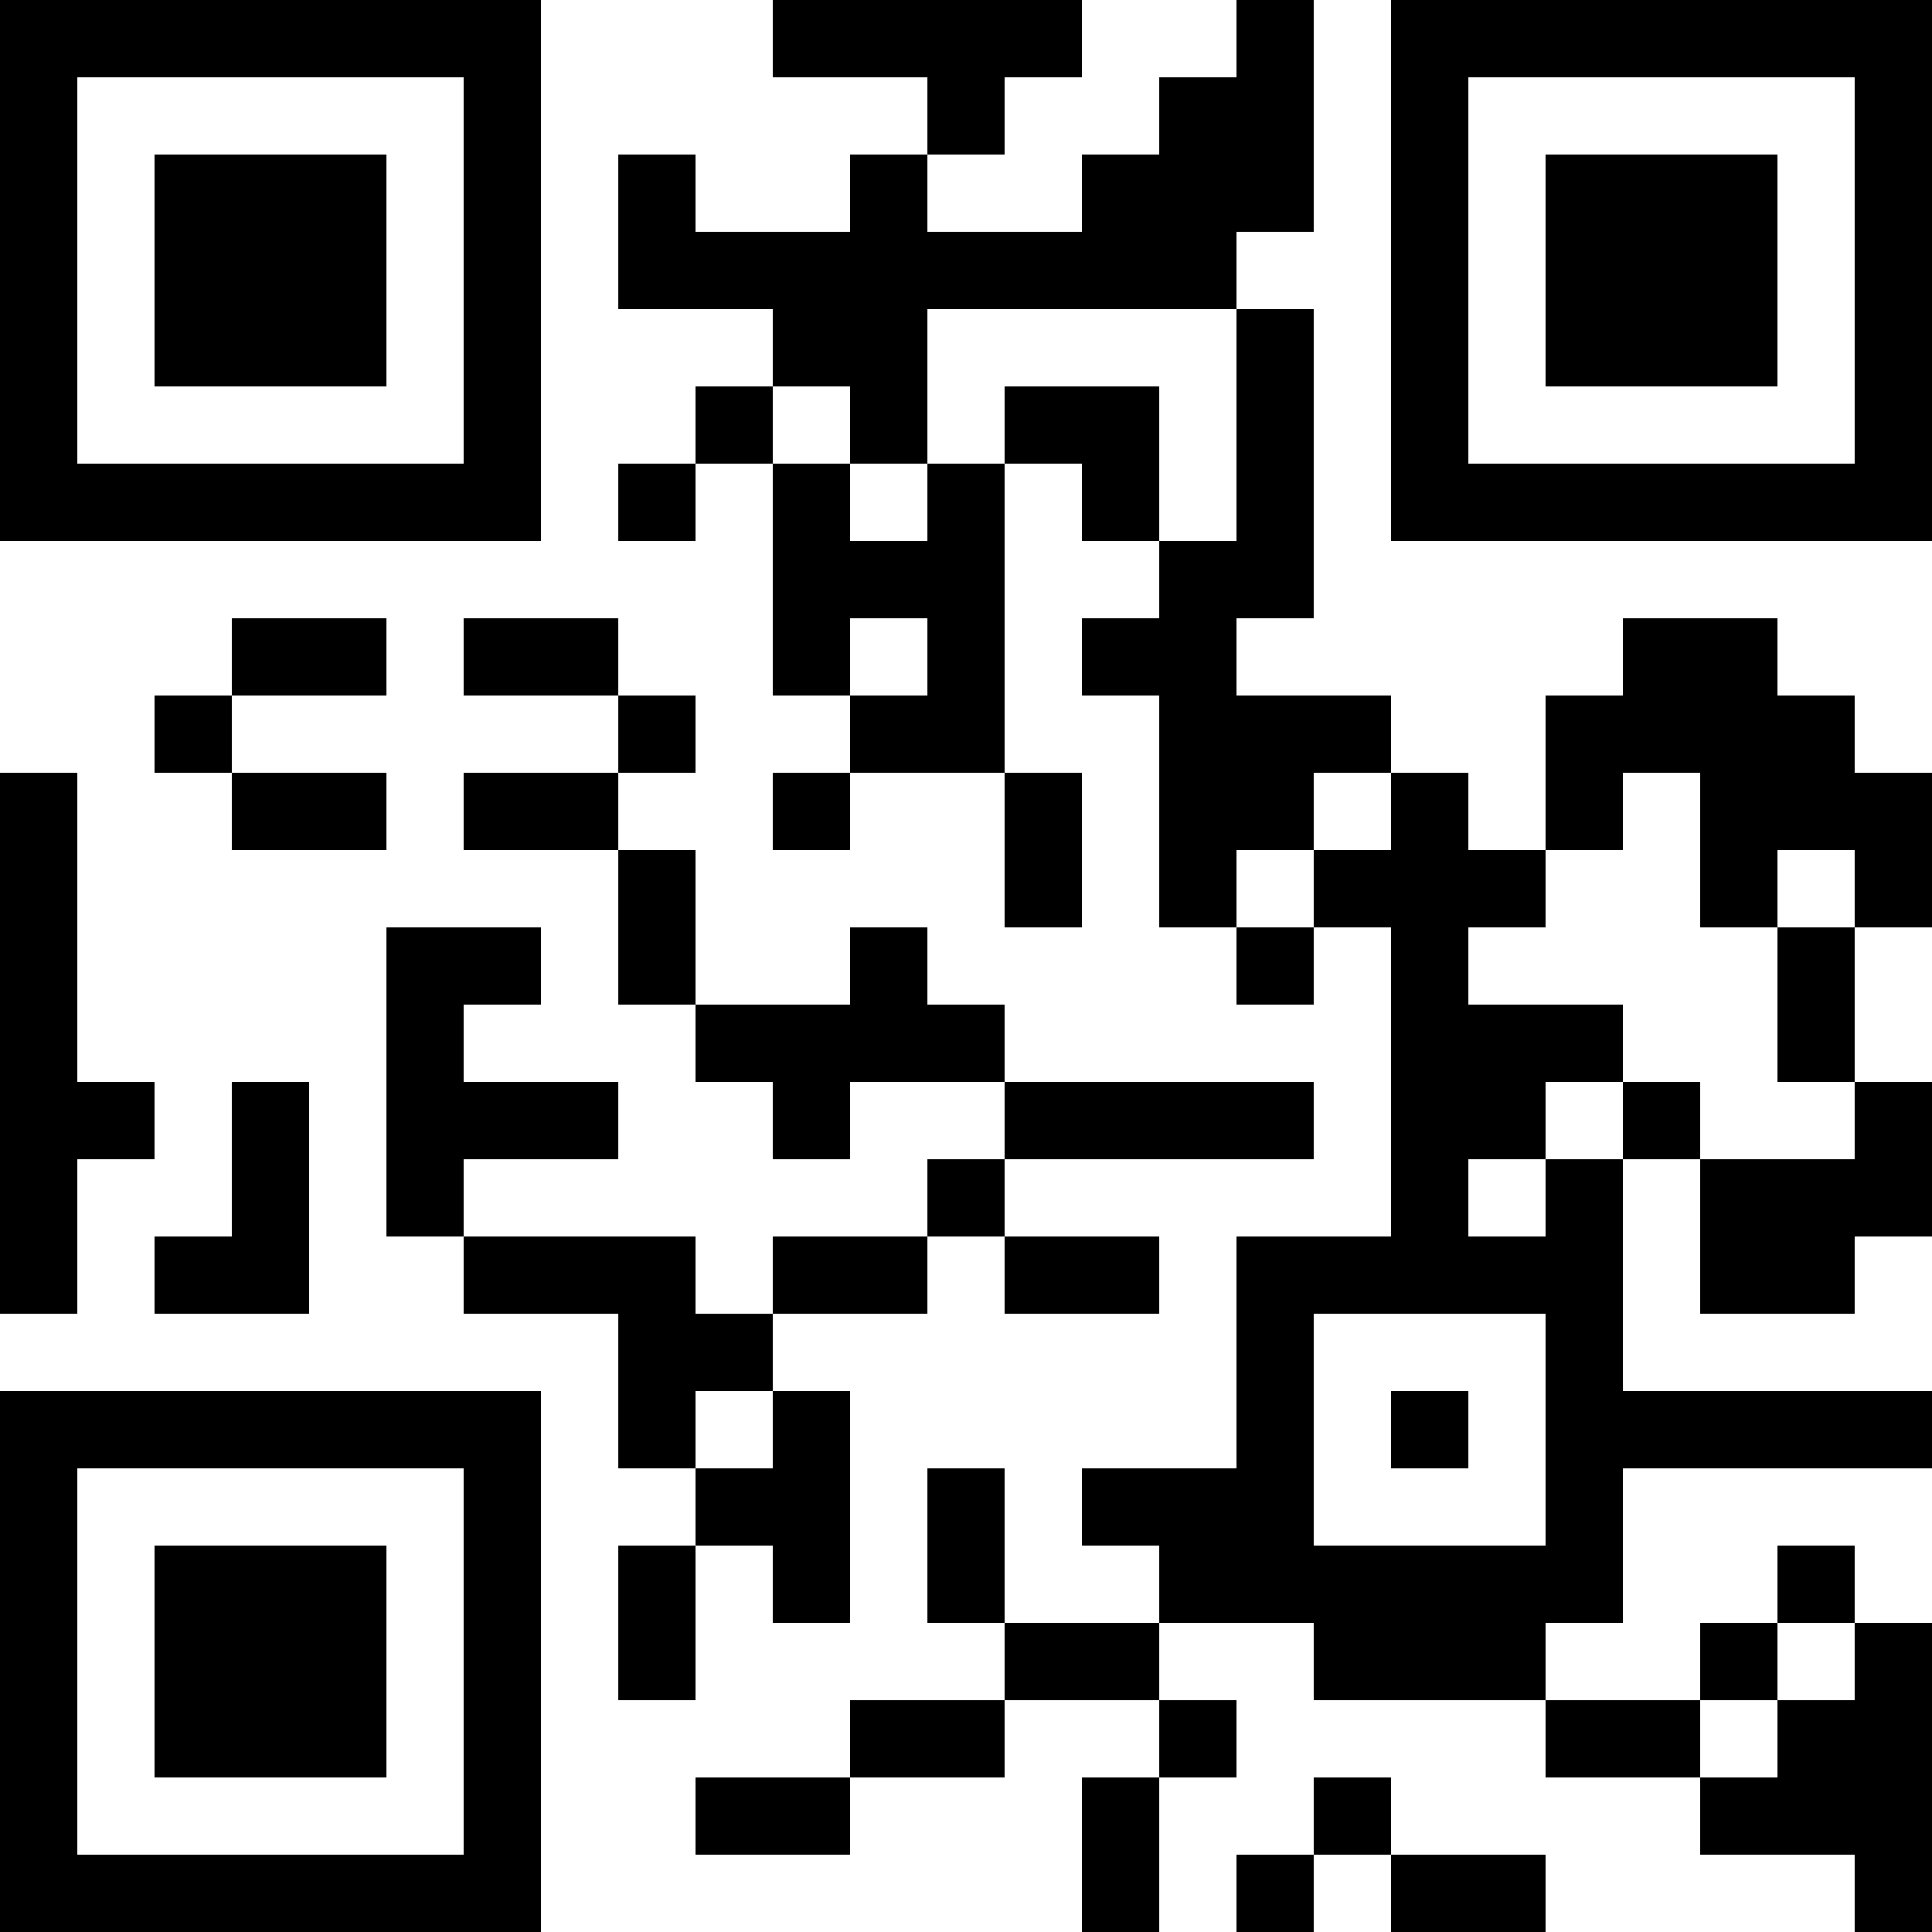
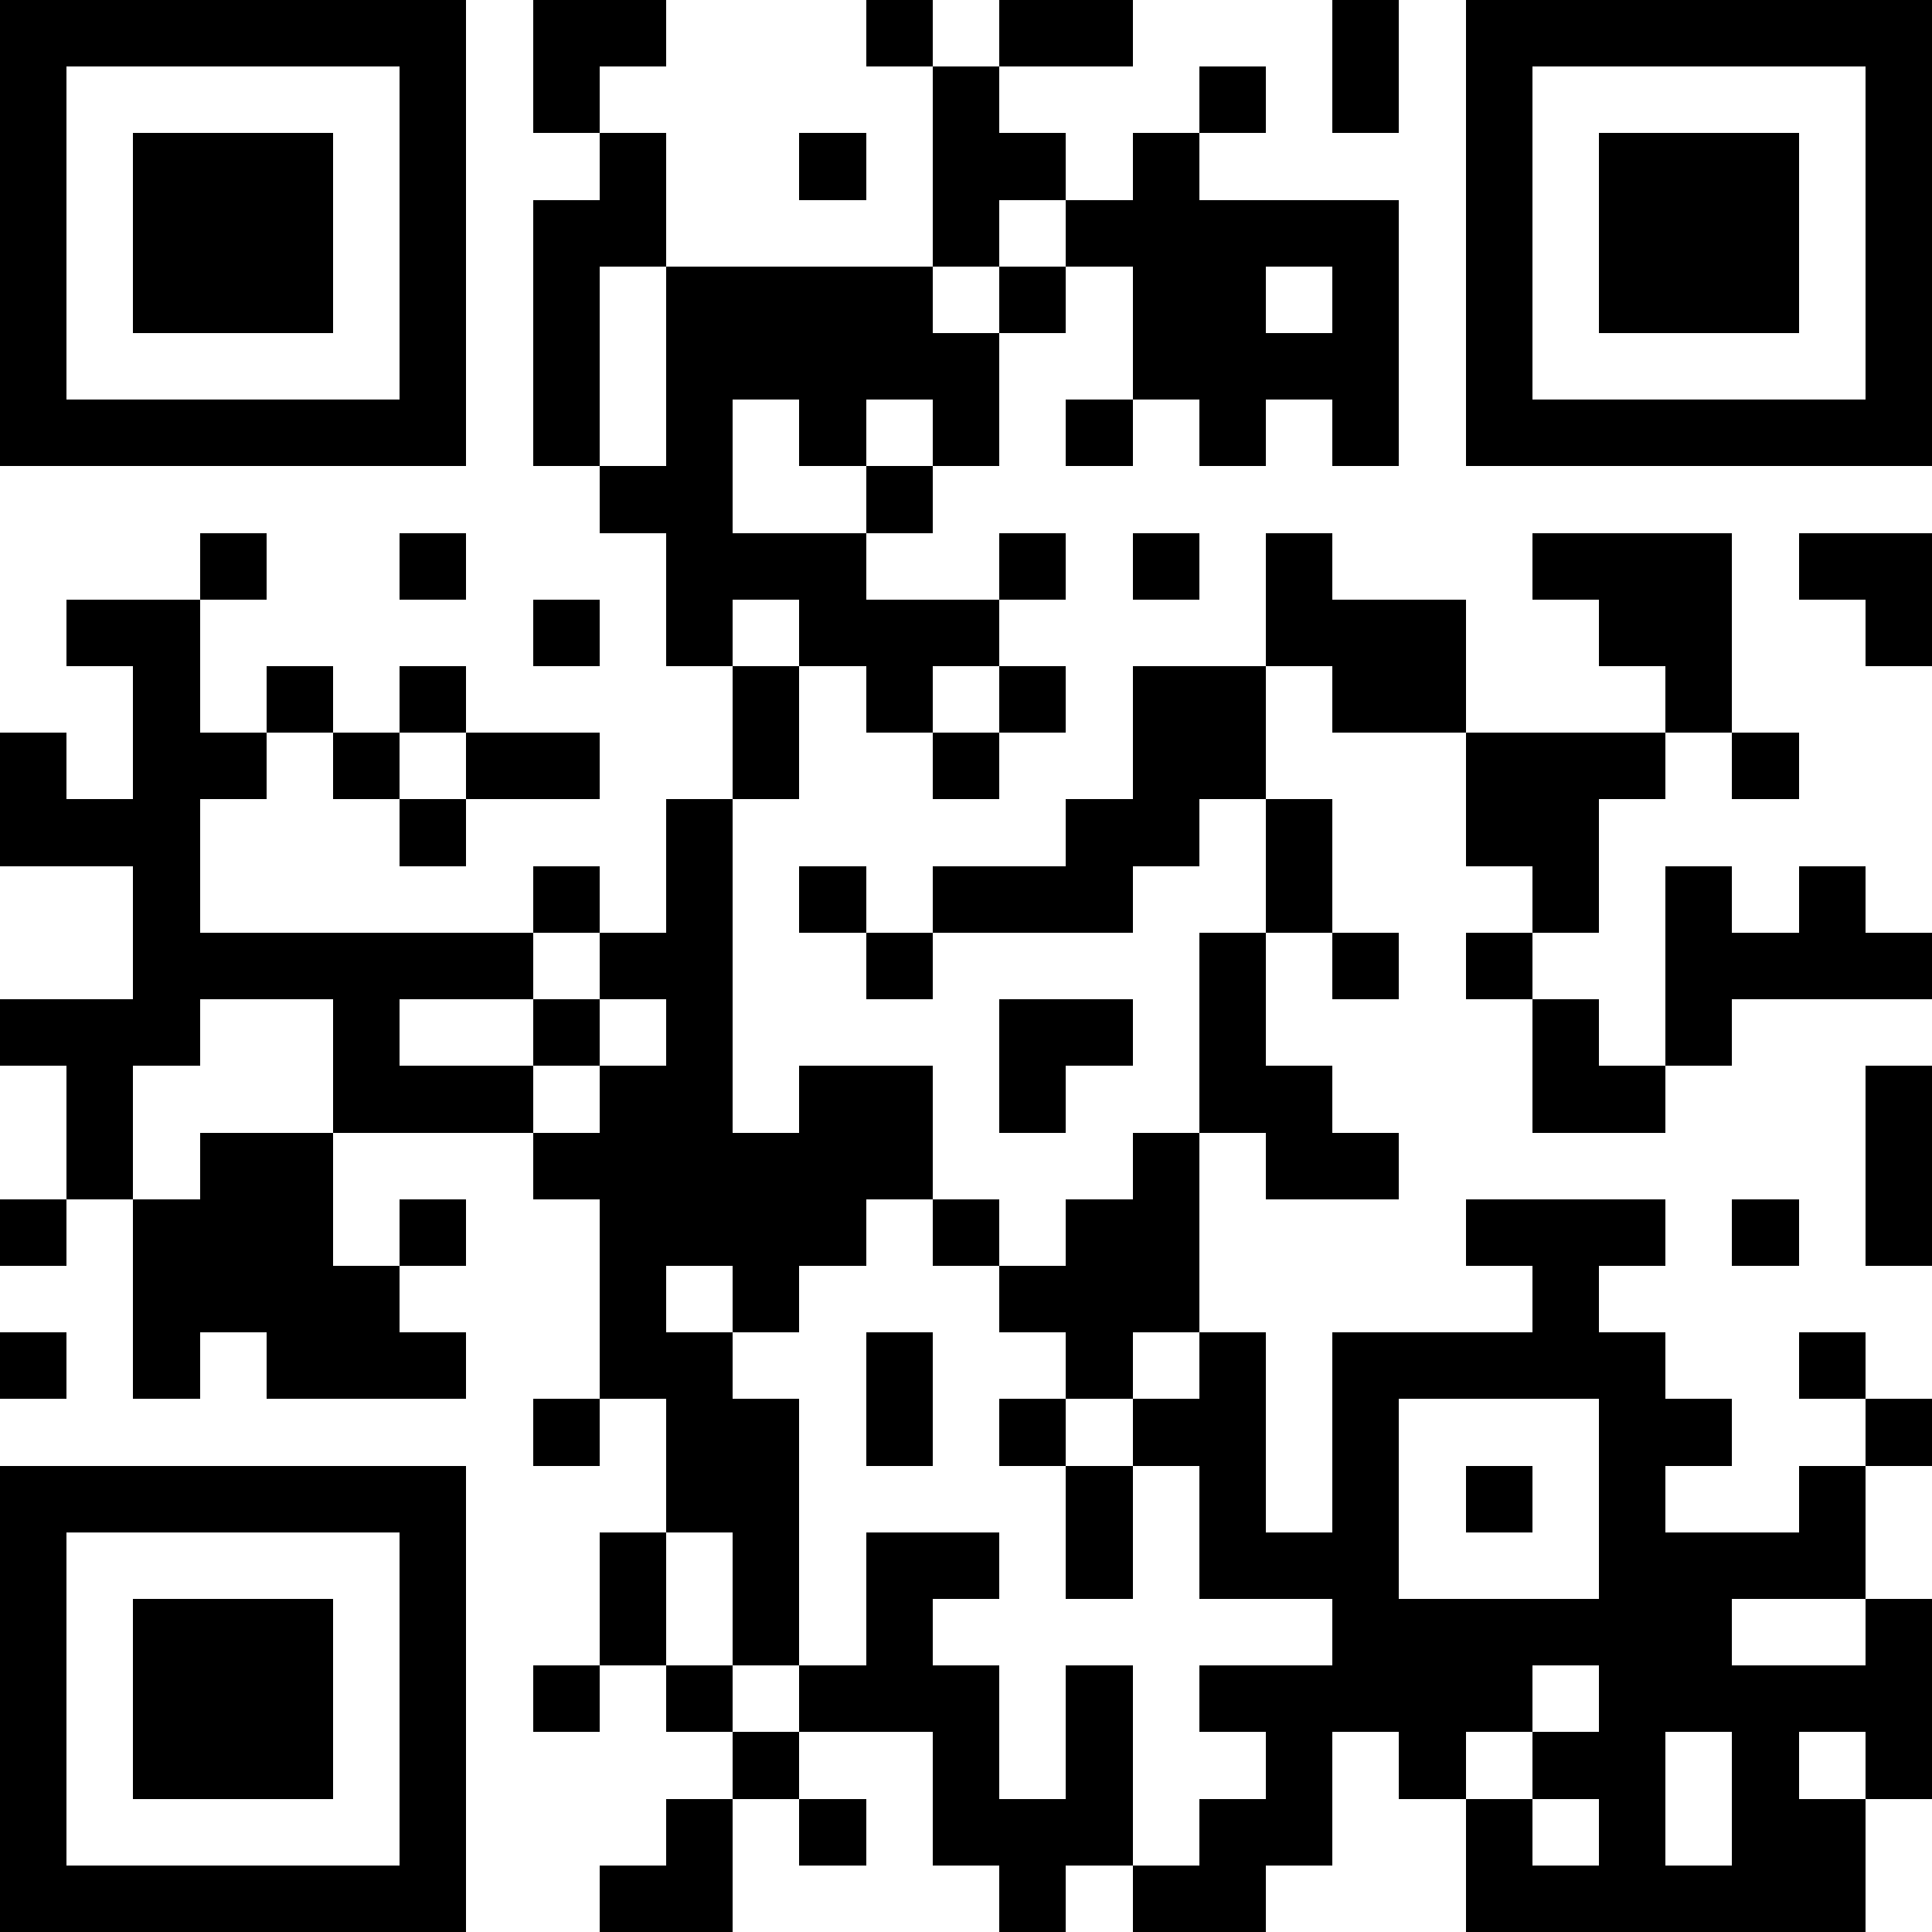
- <svg xmlns="http://www.w3.org/2000/svg" version="1.1" width="150" height="150" shape-rendering="crispEdges">
+ <svg xmlns="http://www.w3.org/2000/svg" version="1.1" width="174" height="174" shape-rendering="crispEdges">
  <rect width="6" height="6" x="0" y="0" fill="#000" />
  <rect width="6" height="6" x="6" y="0" fill="#000" />
  <rect width="6" height="6" x="12" y="0" fill="#000" />
  <rect width="6" height="6" x="18" y="0" fill="#000" />
  <rect width="6" height="6" x="24" y="0" fill="#000" />
  <rect width="6" height="6" x="30" y="0" fill="#000" />
  <rect width="6" height="6" x="36" y="0" fill="#000" />
-   <rect width="6" height="6" x="60" y="0" fill="#000" />
-   <rect width="6" height="6" x="66" y="0" fill="#000" />
-   <rect width="6" height="6" x="72" y="0" fill="#000" />
+   <rect width="6" height="6" x="48" y="0" fill="#000" />
+   <rect width="6" height="6" x="54" y="0" fill="#000" />
  <rect width="6" height="6" x="78" y="0" fill="#000" />
+   <rect width="6" height="6" x="90" y="0" fill="#000" />
  <rect width="6" height="6" x="96" y="0" fill="#000" />
-   <rect width="6" height="6" x="108" y="0" fill="#000" />
-   <rect width="6" height="6" x="114" y="0" fill="#000" />
  <rect width="6" height="6" x="120" y="0" fill="#000" />
-   <rect width="6" height="6" x="126" y="0" fill="#000" />
  <rect width="6" height="6" x="132" y="0" fill="#000" />
  <rect width="6" height="6" x="138" y="0" fill="#000" />
  <rect width="6" height="6" x="144" y="0" fill="#000" />
+   <rect width="6" height="6" x="150" y="0" fill="#000" />
+   <rect width="6" height="6" x="156" y="0" fill="#000" />
+   <rect width="6" height="6" x="162" y="0" fill="#000" />
+   <rect width="6" height="6" x="168" y="0" fill="#000" />
  <rect width="6" height="6" x="0" y="6" fill="#000" />
  <rect width="6" height="6" x="36" y="6" fill="#000" />
-   <rect width="6" height="6" x="72" y="6" fill="#000" />
-   <rect width="6" height="6" x="90" y="6" fill="#000" />
-   <rect width="6" height="6" x="96" y="6" fill="#000" />
+   <rect width="6" height="6" x="48" y="6" fill="#000" />
+   <rect width="6" height="6" x="84" y="6" fill="#000" />
  <rect width="6" height="6" x="108" y="6" fill="#000" />
-   <rect width="6" height="6" x="144" y="6" fill="#000" />
+   <rect width="6" height="6" x="120" y="6" fill="#000" />
+   <rect width="6" height="6" x="132" y="6" fill="#000" />
+   <rect width="6" height="6" x="168" y="6" fill="#000" />
  <rect width="6" height="6" x="0" y="12" fill="#000" />
  <rect width="6" height="6" x="12" y="12" fill="#000" />
  <rect width="6" height="6" x="18" y="12" fill="#000" />
  <rect width="6" height="6" x="24" y="12" fill="#000" />
  <rect width="6" height="6" x="36" y="12" fill="#000" />
-   <rect width="6" height="6" x="48" y="12" fill="#000" />
-   <rect width="6" height="6" x="66" y="12" fill="#000" />
+   <rect width="6" height="6" x="54" y="12" fill="#000" />
+   <rect width="6" height="6" x="72" y="12" fill="#000" />
  <rect width="6" height="6" x="84" y="12" fill="#000" />
  <rect width="6" height="6" x="90" y="12" fill="#000" />
-   <rect width="6" height="6" x="96" y="12" fill="#000" />
-   <rect width="6" height="6" x="108" y="12" fill="#000" />
-   <rect width="6" height="6" x="120" y="12" fill="#000" />
-   <rect width="6" height="6" x="126" y="12" fill="#000" />
+   <rect width="6" height="6" x="102" y="12" fill="#000" />
  <rect width="6" height="6" x="132" y="12" fill="#000" />
  <rect width="6" height="6" x="144" y="12" fill="#000" />
+   <rect width="6" height="6" x="150" y="12" fill="#000" />
+   <rect width="6" height="6" x="156" y="12" fill="#000" />
+   <rect width="6" height="6" x="168" y="12" fill="#000" />
  <rect width="6" height="6" x="0" y="18" fill="#000" />
  <rect width="6" height="6" x="12" y="18" fill="#000" />
  <rect width="6" height="6" x="18" y="18" fill="#000" />
  <rect width="6" height="6" x="24" y="18" fill="#000" />
  <rect width="6" height="6" x="36" y="18" fill="#000" />
  <rect width="6" height="6" x="48" y="18" fill="#000" />
  <rect width="6" height="6" x="54" y="18" fill="#000" />
-   <rect width="6" height="6" x="60" y="18" fill="#000" />
-   <rect width="6" height="6" x="66" y="18" fill="#000" />
-   <rect width="6" height="6" x="72" y="18" fill="#000" />
-   <rect width="6" height="6" x="78" y="18" fill="#000" />
  <rect width="6" height="6" x="84" y="18" fill="#000" />
-   <rect width="6" height="6" x="90" y="18" fill="#000" />
+   <rect width="6" height="6" x="96" y="18" fill="#000" />
+   <rect width="6" height="6" x="102" y="18" fill="#000" />
  <rect width="6" height="6" x="108" y="18" fill="#000" />
+   <rect width="6" height="6" x="114" y="18" fill="#000" />
  <rect width="6" height="6" x="120" y="18" fill="#000" />
-   <rect width="6" height="6" x="126" y="18" fill="#000" />
  <rect width="6" height="6" x="132" y="18" fill="#000" />
  <rect width="6" height="6" x="144" y="18" fill="#000" />
+   <rect width="6" height="6" x="150" y="18" fill="#000" />
+   <rect width="6" height="6" x="156" y="18" fill="#000" />
+   <rect width="6" height="6" x="168" y="18" fill="#000" />
  <rect width="6" height="6" x="0" y="24" fill="#000" />
  <rect width="6" height="6" x="12" y="24" fill="#000" />
  <rect width="6" height="6" x="18" y="24" fill="#000" />
  <rect width="6" height="6" x="24" y="24" fill="#000" />
  <rect width="6" height="6" x="36" y="24" fill="#000" />
+   <rect width="6" height="6" x="48" y="24" fill="#000" />
  <rect width="6" height="6" x="60" y="24" fill="#000" />
  <rect width="6" height="6" x="66" y="24" fill="#000" />
-   <rect width="6" height="6" x="96" y="24" fill="#000" />
+   <rect width="6" height="6" x="72" y="24" fill="#000" />
+   <rect width="6" height="6" x="78" y="24" fill="#000" />
+   <rect width="6" height="6" x="90" y="24" fill="#000" />
+   <rect width="6" height="6" x="102" y="24" fill="#000" />
  <rect width="6" height="6" x="108" y="24" fill="#000" />
  <rect width="6" height="6" x="120" y="24" fill="#000" />
-   <rect width="6" height="6" x="126" y="24" fill="#000" />
  <rect width="6" height="6" x="132" y="24" fill="#000" />
  <rect width="6" height="6" x="144" y="24" fill="#000" />
+   <rect width="6" height="6" x="150" y="24" fill="#000" />
+   <rect width="6" height="6" x="156" y="24" fill="#000" />
+   <rect width="6" height="6" x="168" y="24" fill="#000" />
  <rect width="6" height="6" x="0" y="30" fill="#000" />
  <rect width="6" height="6" x="36" y="30" fill="#000" />
-   <rect width="6" height="6" x="54" y="30" fill="#000" />
+   <rect width="6" height="6" x="48" y="30" fill="#000" />
+   <rect width="6" height="6" x="60" y="30" fill="#000" />
  <rect width="6" height="6" x="66" y="30" fill="#000" />
+   <rect width="6" height="6" x="72" y="30" fill="#000" />
  <rect width="6" height="6" x="78" y="30" fill="#000" />
  <rect width="6" height="6" x="84" y="30" fill="#000" />
-   <rect width="6" height="6" x="96" y="30" fill="#000" />
+   <rect width="6" height="6" x="102" y="30" fill="#000" />
  <rect width="6" height="6" x="108" y="30" fill="#000" />
-   <rect width="6" height="6" x="144" y="30" fill="#000" />
+   <rect width="6" height="6" x="114" y="30" fill="#000" />
+   <rect width="6" height="6" x="120" y="30" fill="#000" />
+   <rect width="6" height="6" x="132" y="30" fill="#000" />
+   <rect width="6" height="6" x="168" y="30" fill="#000" />
  <rect width="6" height="6" x="0" y="36" fill="#000" />
  <rect width="6" height="6" x="6" y="36" fill="#000" />
  <rect width="6" height="6" x="12" y="36" fill="#000" />
  <rect width="6" height="6" x="18" y="36" fill="#000" />
  <rect width="6" height="6" x="24" y="36" fill="#000" />
  <rect width="6" height="6" x="30" y="36" fill="#000" />
  <rect width="6" height="6" x="36" y="36" fill="#000" />
  <rect width="6" height="6" x="48" y="36" fill="#000" />
  <rect width="6" height="6" x="60" y="36" fill="#000" />
  <rect width="6" height="6" x="72" y="36" fill="#000" />
  <rect width="6" height="6" x="84" y="36" fill="#000" />
  <rect width="6" height="6" x="96" y="36" fill="#000" />
  <rect width="6" height="6" x="108" y="36" fill="#000" />
-   <rect width="6" height="6" x="114" y="36" fill="#000" />
  <rect width="6" height="6" x="120" y="36" fill="#000" />
-   <rect width="6" height="6" x="126" y="36" fill="#000" />
  <rect width="6" height="6" x="132" y="36" fill="#000" />
  <rect width="6" height="6" x="138" y="36" fill="#000" />
  <rect width="6" height="6" x="144" y="36" fill="#000" />
+   <rect width="6" height="6" x="150" y="36" fill="#000" />
+   <rect width="6" height="6" x="156" y="36" fill="#000" />
+   <rect width="6" height="6" x="162" y="36" fill="#000" />
+   <rect width="6" height="6" x="168" y="36" fill="#000" />
+   <rect width="6" height="6" x="54" y="42" fill="#000" />
  <rect width="6" height="6" x="60" y="42" fill="#000" />
-   <rect width="6" height="6" x="66" y="42" fill="#000" />
-   <rect width="6" height="6" x="72" y="42" fill="#000" />
-   <rect width="6" height="6" x="90" y="42" fill="#000" />
-   <rect width="6" height="6" x="96" y="42" fill="#000" />
+   <rect width="6" height="6" x="78" y="42" fill="#000" />
  <rect width="6" height="6" x="18" y="48" fill="#000" />
-   <rect width="6" height="6" x="24" y="48" fill="#000" />
  <rect width="6" height="6" x="36" y="48" fill="#000" />
-   <rect width="6" height="6" x="42" y="48" fill="#000" />
  <rect width="6" height="6" x="60" y="48" fill="#000" />
+   <rect width="6" height="6" x="66" y="48" fill="#000" />
  <rect width="6" height="6" x="72" y="48" fill="#000" />
-   <rect width="6" height="6" x="84" y="48" fill="#000" />
  <rect width="6" height="6" x="90" y="48" fill="#000" />
-   <rect width="6" height="6" x="126" y="48" fill="#000" />
-   <rect width="6" height="6" x="132" y="48" fill="#000" />
+   <rect width="6" height="6" x="102" y="48" fill="#000" />
+   <rect width="6" height="6" x="114" y="48" fill="#000" />
+   <rect width="6" height="6" x="138" y="48" fill="#000" />
+   <rect width="6" height="6" x="144" y="48" fill="#000" />
+   <rect width="6" height="6" x="150" y="48" fill="#000" />
+   <rect width="6" height="6" x="162" y="48" fill="#000" />
+   <rect width="6" height="6" x="168" y="48" fill="#000" />
+   <rect width="6" height="6" x="6" y="54" fill="#000" />
  <rect width="6" height="6" x="12" y="54" fill="#000" />
  <rect width="6" height="6" x="48" y="54" fill="#000" />
-   <rect width="6" height="6" x="66" y="54" fill="#000" />
+   <rect width="6" height="6" x="60" y="54" fill="#000" />
  <rect width="6" height="6" x="72" y="54" fill="#000" />
-   <rect width="6" height="6" x="90" y="54" fill="#000" />
-   <rect width="6" height="6" x="96" y="54" fill="#000" />
-   <rect width="6" height="6" x="102" y="54" fill="#000" />
+   <rect width="6" height="6" x="78" y="54" fill="#000" />
+   <rect width="6" height="6" x="84" y="54" fill="#000" />
+   <rect width="6" height="6" x="114" y="54" fill="#000" />
  <rect width="6" height="6" x="120" y="54" fill="#000" />
  <rect width="6" height="6" x="126" y="54" fill="#000" />
-   <rect width="6" height="6" x="132" y="54" fill="#000" />
-   <rect width="6" height="6" x="138" y="54" fill="#000" />
-   <rect width="6" height="6" x="0" y="60" fill="#000" />
-   <rect width="6" height="6" x="18" y="60" fill="#000" />
+   <rect width="6" height="6" x="144" y="54" fill="#000" />
+   <rect width="6" height="6" x="150" y="54" fill="#000" />
+   <rect width="6" height="6" x="168" y="54" fill="#000" />
+   <rect width="6" height="6" x="12" y="60" fill="#000" />
  <rect width="6" height="6" x="24" y="60" fill="#000" />
  <rect width="6" height="6" x="36" y="60" fill="#000" />
-   <rect width="6" height="6" x="42" y="60" fill="#000" />
-   <rect width="6" height="6" x="60" y="60" fill="#000" />
+   <rect width="6" height="6" x="66" y="60" fill="#000" />
  <rect width="6" height="6" x="78" y="60" fill="#000" />
  <rect width="6" height="6" x="90" y="60" fill="#000" />
-   <rect width="6" height="6" x="96" y="60" fill="#000" />
+   <rect width="6" height="6" x="102" y="60" fill="#000" />
  <rect width="6" height="6" x="108" y="60" fill="#000" />
  <rect width="6" height="6" x="120" y="60" fill="#000" />
-   <rect width="6" height="6" x="132" y="60" fill="#000" />
-   <rect width="6" height="6" x="138" y="60" fill="#000" />
-   <rect width="6" height="6" x="144" y="60" fill="#000" />
+   <rect width="6" height="6" x="126" y="60" fill="#000" />
+   <rect width="6" height="6" x="150" y="60" fill="#000" />
  <rect width="6" height="6" x="0" y="66" fill="#000" />
+   <rect width="6" height="6" x="12" y="66" fill="#000" />
+   <rect width="6" height="6" x="18" y="66" fill="#000" />
+   <rect width="6" height="6" x="30" y="66" fill="#000" />
+   <rect width="6" height="6" x="42" y="66" fill="#000" />
  <rect width="6" height="6" x="48" y="66" fill="#000" />
-   <rect width="6" height="6" x="78" y="66" fill="#000" />
-   <rect width="6" height="6" x="90" y="66" fill="#000" />
+   <rect width="6" height="6" x="66" y="66" fill="#000" />
+   <rect width="6" height="6" x="84" y="66" fill="#000" />
  <rect width="6" height="6" x="102" y="66" fill="#000" />
  <rect width="6" height="6" x="108" y="66" fill="#000" />
-   <rect width="6" height="6" x="114" y="66" fill="#000" />
  <rect width="6" height="6" x="132" y="66" fill="#000" />
+   <rect width="6" height="6" x="138" y="66" fill="#000" />
  <rect width="6" height="6" x="144" y="66" fill="#000" />
+   <rect width="6" height="6" x="156" y="66" fill="#000" />
  <rect width="6" height="6" x="0" y="72" fill="#000" />
-   <rect width="6" height="6" x="30" y="72" fill="#000" />
+   <rect width="6" height="6" x="6" y="72" fill="#000" />
+   <rect width="6" height="6" x="12" y="72" fill="#000" />
  <rect width="6" height="6" x="36" y="72" fill="#000" />
-   <rect width="6" height="6" x="48" y="72" fill="#000" />
-   <rect width="6" height="6" x="66" y="72" fill="#000" />
+   <rect width="6" height="6" x="60" y="72" fill="#000" />
  <rect width="6" height="6" x="96" y="72" fill="#000" />
-   <rect width="6" height="6" x="108" y="72" fill="#000" />
+   <rect width="6" height="6" x="102" y="72" fill="#000" />
+   <rect width="6" height="6" x="114" y="72" fill="#000" />
+   <rect width="6" height="6" x="132" y="72" fill="#000" />
  <rect width="6" height="6" x="138" y="72" fill="#000" />
-   <rect width="6" height="6" x="0" y="78" fill="#000" />
-   <rect width="6" height="6" x="30" y="78" fill="#000" />
-   <rect width="6" height="6" x="54" y="78" fill="#000" />
+   <rect width="6" height="6" x="12" y="78" fill="#000" />
+   <rect width="6" height="6" x="48" y="78" fill="#000" />
  <rect width="6" height="6" x="60" y="78" fill="#000" />
-   <rect width="6" height="6" x="66" y="78" fill="#000" />
  <rect width="6" height="6" x="72" y="78" fill="#000" />
-   <rect width="6" height="6" x="108" y="78" fill="#000" />
+   <rect width="6" height="6" x="84" y="78" fill="#000" />
+   <rect width="6" height="6" x="90" y="78" fill="#000" />
+   <rect width="6" height="6" x="96" y="78" fill="#000" />
  <rect width="6" height="6" x="114" y="78" fill="#000" />
-   <rect width="6" height="6" x="120" y="78" fill="#000" />
  <rect width="6" height="6" x="138" y="78" fill="#000" />
-   <rect width="6" height="6" x="0" y="84" fill="#000" />
-   <rect width="6" height="6" x="6" y="84" fill="#000" />
+   <rect width="6" height="6" x="150" y="78" fill="#000" />
+   <rect width="6" height="6" x="162" y="78" fill="#000" />
+   <rect width="6" height="6" x="12" y="84" fill="#000" />
  <rect width="6" height="6" x="18" y="84" fill="#000" />
+   <rect width="6" height="6" x="24" y="84" fill="#000" />
  <rect width="6" height="6" x="30" y="84" fill="#000" />
  <rect width="6" height="6" x="36" y="84" fill="#000" />
  <rect width="6" height="6" x="42" y="84" fill="#000" />
+   <rect width="6" height="6" x="54" y="84" fill="#000" />
  <rect width="6" height="6" x="60" y="84" fill="#000" />
  <rect width="6" height="6" x="78" y="84" fill="#000" />
-   <rect width="6" height="6" x="84" y="84" fill="#000" />
-   <rect width="6" height="6" x="90" y="84" fill="#000" />
-   <rect width="6" height="6" x="96" y="84" fill="#000" />
  <rect width="6" height="6" x="108" y="84" fill="#000" />
-   <rect width="6" height="6" x="114" y="84" fill="#000" />
-   <rect width="6" height="6" x="126" y="84" fill="#000" />
-   <rect width="6" height="6" x="144" y="84" fill="#000" />
+   <rect width="6" height="6" x="120" y="84" fill="#000" />
+   <rect width="6" height="6" x="132" y="84" fill="#000" />
+   <rect width="6" height="6" x="150" y="84" fill="#000" />
+   <rect width="6" height="6" x="156" y="84" fill="#000" />
+   <rect width="6" height="6" x="162" y="84" fill="#000" />
+   <rect width="6" height="6" x="168" y="84" fill="#000" />
  <rect width="6" height="6" x="0" y="90" fill="#000" />
-   <rect width="6" height="6" x="18" y="90" fill="#000" />
+   <rect width="6" height="6" x="6" y="90" fill="#000" />
+   <rect width="6" height="6" x="12" y="90" fill="#000" />
  <rect width="6" height="6" x="30" y="90" fill="#000" />
-   <rect width="6" height="6" x="72" y="90" fill="#000" />
+   <rect width="6" height="6" x="48" y="90" fill="#000" />
+   <rect width="6" height="6" x="60" y="90" fill="#000" />
+   <rect width="6" height="6" x="90" y="90" fill="#000" />
+   <rect width="6" height="6" x="96" y="90" fill="#000" />
  <rect width="6" height="6" x="108" y="90" fill="#000" />
-   <rect width="6" height="6" x="120" y="90" fill="#000" />
-   <rect width="6" height="6" x="132" y="90" fill="#000" />
  <rect width="6" height="6" x="138" y="90" fill="#000" />
-   <rect width="6" height="6" x="144" y="90" fill="#000" />
-   <rect width="6" height="6" x="0" y="96" fill="#000" />
-   <rect width="6" height="6" x="12" y="96" fill="#000" />
-   <rect width="6" height="6" x="18" y="96" fill="#000" />
+   <rect width="6" height="6" x="150" y="90" fill="#000" />
+   <rect width="6" height="6" x="6" y="96" fill="#000" />
+   <rect width="6" height="6" x="30" y="96" fill="#000" />
  <rect width="6" height="6" x="36" y="96" fill="#000" />
  <rect width="6" height="6" x="42" y="96" fill="#000" />
-   <rect width="6" height="6" x="48" y="96" fill="#000" />
+   <rect width="6" height="6" x="54" y="96" fill="#000" />
  <rect width="6" height="6" x="60" y="96" fill="#000" />
-   <rect width="6" height="6" x="66" y="96" fill="#000" />
+   <rect width="6" height="6" x="72" y="96" fill="#000" />
  <rect width="6" height="6" x="78" y="96" fill="#000" />
-   <rect width="6" height="6" x="84" y="96" fill="#000" />
-   <rect width="6" height="6" x="96" y="96" fill="#000" />
-   <rect width="6" height="6" x="102" y="96" fill="#000" />
+   <rect width="6" height="6" x="90" y="96" fill="#000" />
  <rect width="6" height="6" x="108" y="96" fill="#000" />
  <rect width="6" height="6" x="114" y="96" fill="#000" />
-   <rect width="6" height="6" x="120" y="96" fill="#000" />
-   <rect width="6" height="6" x="132" y="96" fill="#000" />
  <rect width="6" height="6" x="138" y="96" fill="#000" />
+   <rect width="6" height="6" x="144" y="96" fill="#000" />
+   <rect width="6" height="6" x="168" y="96" fill="#000" />
+   <rect width="6" height="6" x="6" y="102" fill="#000" />
+   <rect width="6" height="6" x="18" y="102" fill="#000" />
+   <rect width="6" height="6" x="24" y="102" fill="#000" />
  <rect width="6" height="6" x="48" y="102" fill="#000" />
  <rect width="6" height="6" x="54" y="102" fill="#000" />
-   <rect width="6" height="6" x="96" y="102" fill="#000" />
+   <rect width="6" height="6" x="60" y="102" fill="#000" />
+   <rect width="6" height="6" x="66" y="102" fill="#000" />
+   <rect width="6" height="6" x="72" y="102" fill="#000" />
+   <rect width="6" height="6" x="78" y="102" fill="#000" />
+   <rect width="6" height="6" x="102" y="102" fill="#000" />
+   <rect width="6" height="6" x="114" y="102" fill="#000" />
  <rect width="6" height="6" x="120" y="102" fill="#000" />
+   <rect width="6" height="6" x="168" y="102" fill="#000" />
  <rect width="6" height="6" x="0" y="108" fill="#000" />
-   <rect width="6" height="6" x="6" y="108" fill="#000" />
  <rect width="6" height="6" x="12" y="108" fill="#000" />
  <rect width="6" height="6" x="18" y="108" fill="#000" />
  <rect width="6" height="6" x="24" y="108" fill="#000" />
-   <rect width="6" height="6" x="30" y="108" fill="#000" />
  <rect width="6" height="6" x="36" y="108" fill="#000" />
-   <rect width="6" height="6" x="48" y="108" fill="#000" />
+   <rect width="6" height="6" x="54" y="108" fill="#000" />
  <rect width="6" height="6" x="60" y="108" fill="#000" />
+   <rect width="6" height="6" x="66" y="108" fill="#000" />
+   <rect width="6" height="6" x="72" y="108" fill="#000" />
+   <rect width="6" height="6" x="84" y="108" fill="#000" />
  <rect width="6" height="6" x="96" y="108" fill="#000" />
-   <rect width="6" height="6" x="108" y="108" fill="#000" />
-   <rect width="6" height="6" x="120" y="108" fill="#000" />
-   <rect width="6" height="6" x="126" y="108" fill="#000" />
+   <rect width="6" height="6" x="102" y="108" fill="#000" />
  <rect width="6" height="6" x="132" y="108" fill="#000" />
  <rect width="6" height="6" x="138" y="108" fill="#000" />
  <rect width="6" height="6" x="144" y="108" fill="#000" />
-   <rect width="6" height="6" x="0" y="114" fill="#000" />
-   <rect width="6" height="6" x="36" y="114" fill="#000" />
+   <rect width="6" height="6" x="156" y="108" fill="#000" />
+   <rect width="6" height="6" x="168" y="108" fill="#000" />
+   <rect width="6" height="6" x="12" y="114" fill="#000" />
+   <rect width="6" height="6" x="18" y="114" fill="#000" />
+   <rect width="6" height="6" x="24" y="114" fill="#000" />
+   <rect width="6" height="6" x="30" y="114" fill="#000" />
  <rect width="6" height="6" x="54" y="114" fill="#000" />
-   <rect width="6" height="6" x="60" y="114" fill="#000" />
-   <rect width="6" height="6" x="72" y="114" fill="#000" />
-   <rect width="6" height="6" x="84" y="114" fill="#000" />
+   <rect width="6" height="6" x="66" y="114" fill="#000" />
  <rect width="6" height="6" x="90" y="114" fill="#000" />
  <rect width="6" height="6" x="96" y="114" fill="#000" />
-   <rect width="6" height="6" x="120" y="114" fill="#000" />
+   <rect width="6" height="6" x="102" y="114" fill="#000" />
+   <rect width="6" height="6" x="138" y="114" fill="#000" />
  <rect width="6" height="6" x="0" y="120" fill="#000" />
  <rect width="6" height="6" x="12" y="120" fill="#000" />
-   <rect width="6" height="6" x="18" y="120" fill="#000" />
  <rect width="6" height="6" x="24" y="120" fill="#000" />
+   <rect width="6" height="6" x="30" y="120" fill="#000" />
  <rect width="6" height="6" x="36" y="120" fill="#000" />
-   <rect width="6" height="6" x="48" y="120" fill="#000" />
+   <rect width="6" height="6" x="54" y="120" fill="#000" />
  <rect width="6" height="6" x="60" y="120" fill="#000" />
-   <rect width="6" height="6" x="72" y="120" fill="#000" />
-   <rect width="6" height="6" x="90" y="120" fill="#000" />
+   <rect width="6" height="6" x="78" y="120" fill="#000" />
  <rect width="6" height="6" x="96" y="120" fill="#000" />
-   <rect width="6" height="6" x="102" y="120" fill="#000" />
  <rect width="6" height="6" x="108" y="120" fill="#000" />
-   <rect width="6" height="6" x="114" y="120" fill="#000" />
  <rect width="6" height="6" x="120" y="120" fill="#000" />
+   <rect width="6" height="6" x="126" y="120" fill="#000" />
+   <rect width="6" height="6" x="132" y="120" fill="#000" />
  <rect width="6" height="6" x="138" y="120" fill="#000" />
-   <rect width="6" height="6" x="0" y="126" fill="#000" />
-   <rect width="6" height="6" x="12" y="126" fill="#000" />
-   <rect width="6" height="6" x="18" y="126" fill="#000" />
-   <rect width="6" height="6" x="24" y="126" fill="#000" />
-   <rect width="6" height="6" x="36" y="126" fill="#000" />
+   <rect width="6" height="6" x="144" y="120" fill="#000" />
+   <rect width="6" height="6" x="162" y="120" fill="#000" />
  <rect width="6" height="6" x="48" y="126" fill="#000" />
+   <rect width="6" height="6" x="60" y="126" fill="#000" />
+   <rect width="6" height="6" x="66" y="126" fill="#000" />
  <rect width="6" height="6" x="78" y="126" fill="#000" />
-   <rect width="6" height="6" x="84" y="126" fill="#000" />
+   <rect width="6" height="6" x="90" y="126" fill="#000" />
  <rect width="6" height="6" x="102" y="126" fill="#000" />
  <rect width="6" height="6" x="108" y="126" fill="#000" />
-   <rect width="6" height="6" x="114" y="126" fill="#000" />
-   <rect width="6" height="6" x="132" y="126" fill="#000" />
+   <rect width="6" height="6" x="120" y="126" fill="#000" />
  <rect width="6" height="6" x="144" y="126" fill="#000" />
+   <rect width="6" height="6" x="150" y="126" fill="#000" />
+   <rect width="6" height="6" x="168" y="126" fill="#000" />
  <rect width="6" height="6" x="0" y="132" fill="#000" />
+   <rect width="6" height="6" x="6" y="132" fill="#000" />
  <rect width="6" height="6" x="12" y="132" fill="#000" />
  <rect width="6" height="6" x="18" y="132" fill="#000" />
  <rect width="6" height="6" x="24" y="132" fill="#000" />
+   <rect width="6" height="6" x="30" y="132" fill="#000" />
  <rect width="6" height="6" x="36" y="132" fill="#000" />
+   <rect width="6" height="6" x="60" y="132" fill="#000" />
  <rect width="6" height="6" x="66" y="132" fill="#000" />
-   <rect width="6" height="6" x="72" y="132" fill="#000" />
-   <rect width="6" height="6" x="90" y="132" fill="#000" />
+   <rect width="6" height="6" x="96" y="132" fill="#000" />
+   <rect width="6" height="6" x="108" y="132" fill="#000" />
  <rect width="6" height="6" x="120" y="132" fill="#000" />
-   <rect width="6" height="6" x="126" y="132" fill="#000" />
-   <rect width="6" height="6" x="138" y="132" fill="#000" />
+   <rect width="6" height="6" x="132" y="132" fill="#000" />
  <rect width="6" height="6" x="144" y="132" fill="#000" />
+   <rect width="6" height="6" x="162" y="132" fill="#000" />
  <rect width="6" height="6" x="0" y="138" fill="#000" />
  <rect width="6" height="6" x="36" y="138" fill="#000" />
  <rect width="6" height="6" x="54" y="138" fill="#000" />
-   <rect width="6" height="6" x="60" y="138" fill="#000" />
+   <rect width="6" height="6" x="66" y="138" fill="#000" />
+   <rect width="6" height="6" x="78" y="138" fill="#000" />
  <rect width="6" height="6" x="84" y="138" fill="#000" />
-   <rect width="6" height="6" x="102" y="138" fill="#000" />
-   <rect width="6" height="6" x="132" y="138" fill="#000" />
-   <rect width="6" height="6" x="138" y="138" fill="#000" />
+   <rect width="6" height="6" x="96" y="138" fill="#000" />
+   <rect width="6" height="6" x="108" y="138" fill="#000" />
+   <rect width="6" height="6" x="114" y="138" fill="#000" />
+   <rect width="6" height="6" x="120" y="138" fill="#000" />
  <rect width="6" height="6" x="144" y="138" fill="#000" />
+   <rect width="6" height="6" x="150" y="138" fill="#000" />
+   <rect width="6" height="6" x="156" y="138" fill="#000" />
+   <rect width="6" height="6" x="162" y="138" fill="#000" />
  <rect width="6" height="6" x="0" y="144" fill="#000" />
-   <rect width="6" height="6" x="6" y="144" fill="#000" />
  <rect width="6" height="6" x="12" y="144" fill="#000" />
  <rect width="6" height="6" x="18" y="144" fill="#000" />
  <rect width="6" height="6" x="24" y="144" fill="#000" />
-   <rect width="6" height="6" x="30" y="144" fill="#000" />
  <rect width="6" height="6" x="36" y="144" fill="#000" />
-   <rect width="6" height="6" x="84" y="144" fill="#000" />
-   <rect width="6" height="6" x="96" y="144" fill="#000" />
-   <rect width="6" height="6" x="108" y="144" fill="#000" />
-   <rect width="6" height="6" x="114" y="144" fill="#000" />
+   <rect width="6" height="6" x="54" y="144" fill="#000" />
+   <rect width="6" height="6" x="66" y="144" fill="#000" />
+   <rect width="6" height="6" x="78" y="144" fill="#000" />
+   <rect width="6" height="6" x="120" y="144" fill="#000" />
+   <rect width="6" height="6" x="126" y="144" fill="#000" />
+   <rect width="6" height="6" x="132" y="144" fill="#000" />
+   <rect width="6" height="6" x="138" y="144" fill="#000" />
  <rect width="6" height="6" x="144" y="144" fill="#000" />
+   <rect width="6" height="6" x="150" y="144" fill="#000" />
+   <rect width="6" height="6" x="168" y="144" fill="#000" />
+   <rect width="6" height="6" x="0" y="150" fill="#000" />
+   <rect width="6" height="6" x="12" y="150" fill="#000" />
+   <rect width="6" height="6" x="18" y="150" fill="#000" />
+   <rect width="6" height="6" x="24" y="150" fill="#000" />
+   <rect width="6" height="6" x="36" y="150" fill="#000" />
+   <rect width="6" height="6" x="48" y="150" fill="#000" />
+   <rect width="6" height="6" x="60" y="150" fill="#000" />
+   <rect width="6" height="6" x="72" y="150" fill="#000" />
+   <rect width="6" height="6" x="78" y="150" fill="#000" />
+   <rect width="6" height="6" x="84" y="150" fill="#000" />
+   <rect width="6" height="6" x="96" y="150" fill="#000" />
+   <rect width="6" height="6" x="108" y="150" fill="#000" />
+   <rect width="6" height="6" x="114" y="150" fill="#000" />
+   <rect width="6" height="6" x="120" y="150" fill="#000" />
+   <rect width="6" height="6" x="126" y="150" fill="#000" />
+   <rect width="6" height="6" x="132" y="150" fill="#000" />
+   <rect width="6" height="6" x="144" y="150" fill="#000" />
+   <rect width="6" height="6" x="150" y="150" fill="#000" />
+   <rect width="6" height="6" x="156" y="150" fill="#000" />
+   <rect width="6" height="6" x="162" y="150" fill="#000" />
+   <rect width="6" height="6" x="168" y="150" fill="#000" />
+   <rect width="6" height="6" x="0" y="156" fill="#000" />
+   <rect width="6" height="6" x="12" y="156" fill="#000" />
+   <rect width="6" height="6" x="18" y="156" fill="#000" />
+   <rect width="6" height="6" x="24" y="156" fill="#000" />
+   <rect width="6" height="6" x="36" y="156" fill="#000" />
+   <rect width="6" height="6" x="66" y="156" fill="#000" />
+   <rect width="6" height="6" x="84" y="156" fill="#000" />
+   <rect width="6" height="6" x="96" y="156" fill="#000" />
+   <rect width="6" height="6" x="114" y="156" fill="#000" />
+   <rect width="6" height="6" x="126" y="156" fill="#000" />
+   <rect width="6" height="6" x="138" y="156" fill="#000" />
+   <rect width="6" height="6" x="144" y="156" fill="#000" />
+   <rect width="6" height="6" x="156" y="156" fill="#000" />
+   <rect width="6" height="6" x="168" y="156" fill="#000" />
+   <rect width="6" height="6" x="0" y="162" fill="#000" />
+   <rect width="6" height="6" x="36" y="162" fill="#000" />
+   <rect width="6" height="6" x="60" y="162" fill="#000" />
+   <rect width="6" height="6" x="72" y="162" fill="#000" />
+   <rect width="6" height="6" x="84" y="162" fill="#000" />
+   <rect width="6" height="6" x="90" y="162" fill="#000" />
+   <rect width="6" height="6" x="96" y="162" fill="#000" />
+   <rect width="6" height="6" x="108" y="162" fill="#000" />
+   <rect width="6" height="6" x="114" y="162" fill="#000" />
+   <rect width="6" height="6" x="132" y="162" fill="#000" />
+   <rect width="6" height="6" x="144" y="162" fill="#000" />
+   <rect width="6" height="6" x="156" y="162" fill="#000" />
+   <rect width="6" height="6" x="162" y="162" fill="#000" />
+   <rect width="6" height="6" x="0" y="168" fill="#000" />
+   <rect width="6" height="6" x="6" y="168" fill="#000" />
+   <rect width="6" height="6" x="12" y="168" fill="#000" />
+   <rect width="6" height="6" x="18" y="168" fill="#000" />
+   <rect width="6" height="6" x="24" y="168" fill="#000" />
+   <rect width="6" height="6" x="30" y="168" fill="#000" />
+   <rect width="6" height="6" x="36" y="168" fill="#000" />
+   <rect width="6" height="6" x="54" y="168" fill="#000" />
+   <rect width="6" height="6" x="60" y="168" fill="#000" />
+   <rect width="6" height="6" x="90" y="168" fill="#000" />
+   <rect width="6" height="6" x="102" y="168" fill="#000" />
+   <rect width="6" height="6" x="108" y="168" fill="#000" />
+   <rect width="6" height="6" x="132" y="168" fill="#000" />
+   <rect width="6" height="6" x="138" y="168" fill="#000" />
+   <rect width="6" height="6" x="144" y="168" fill="#000" />
+   <rect width="6" height="6" x="150" y="168" fill="#000" />
+   <rect width="6" height="6" x="156" y="168" fill="#000" />
+   <rect width="6" height="6" x="162" y="168" fill="#000" />
</svg>
